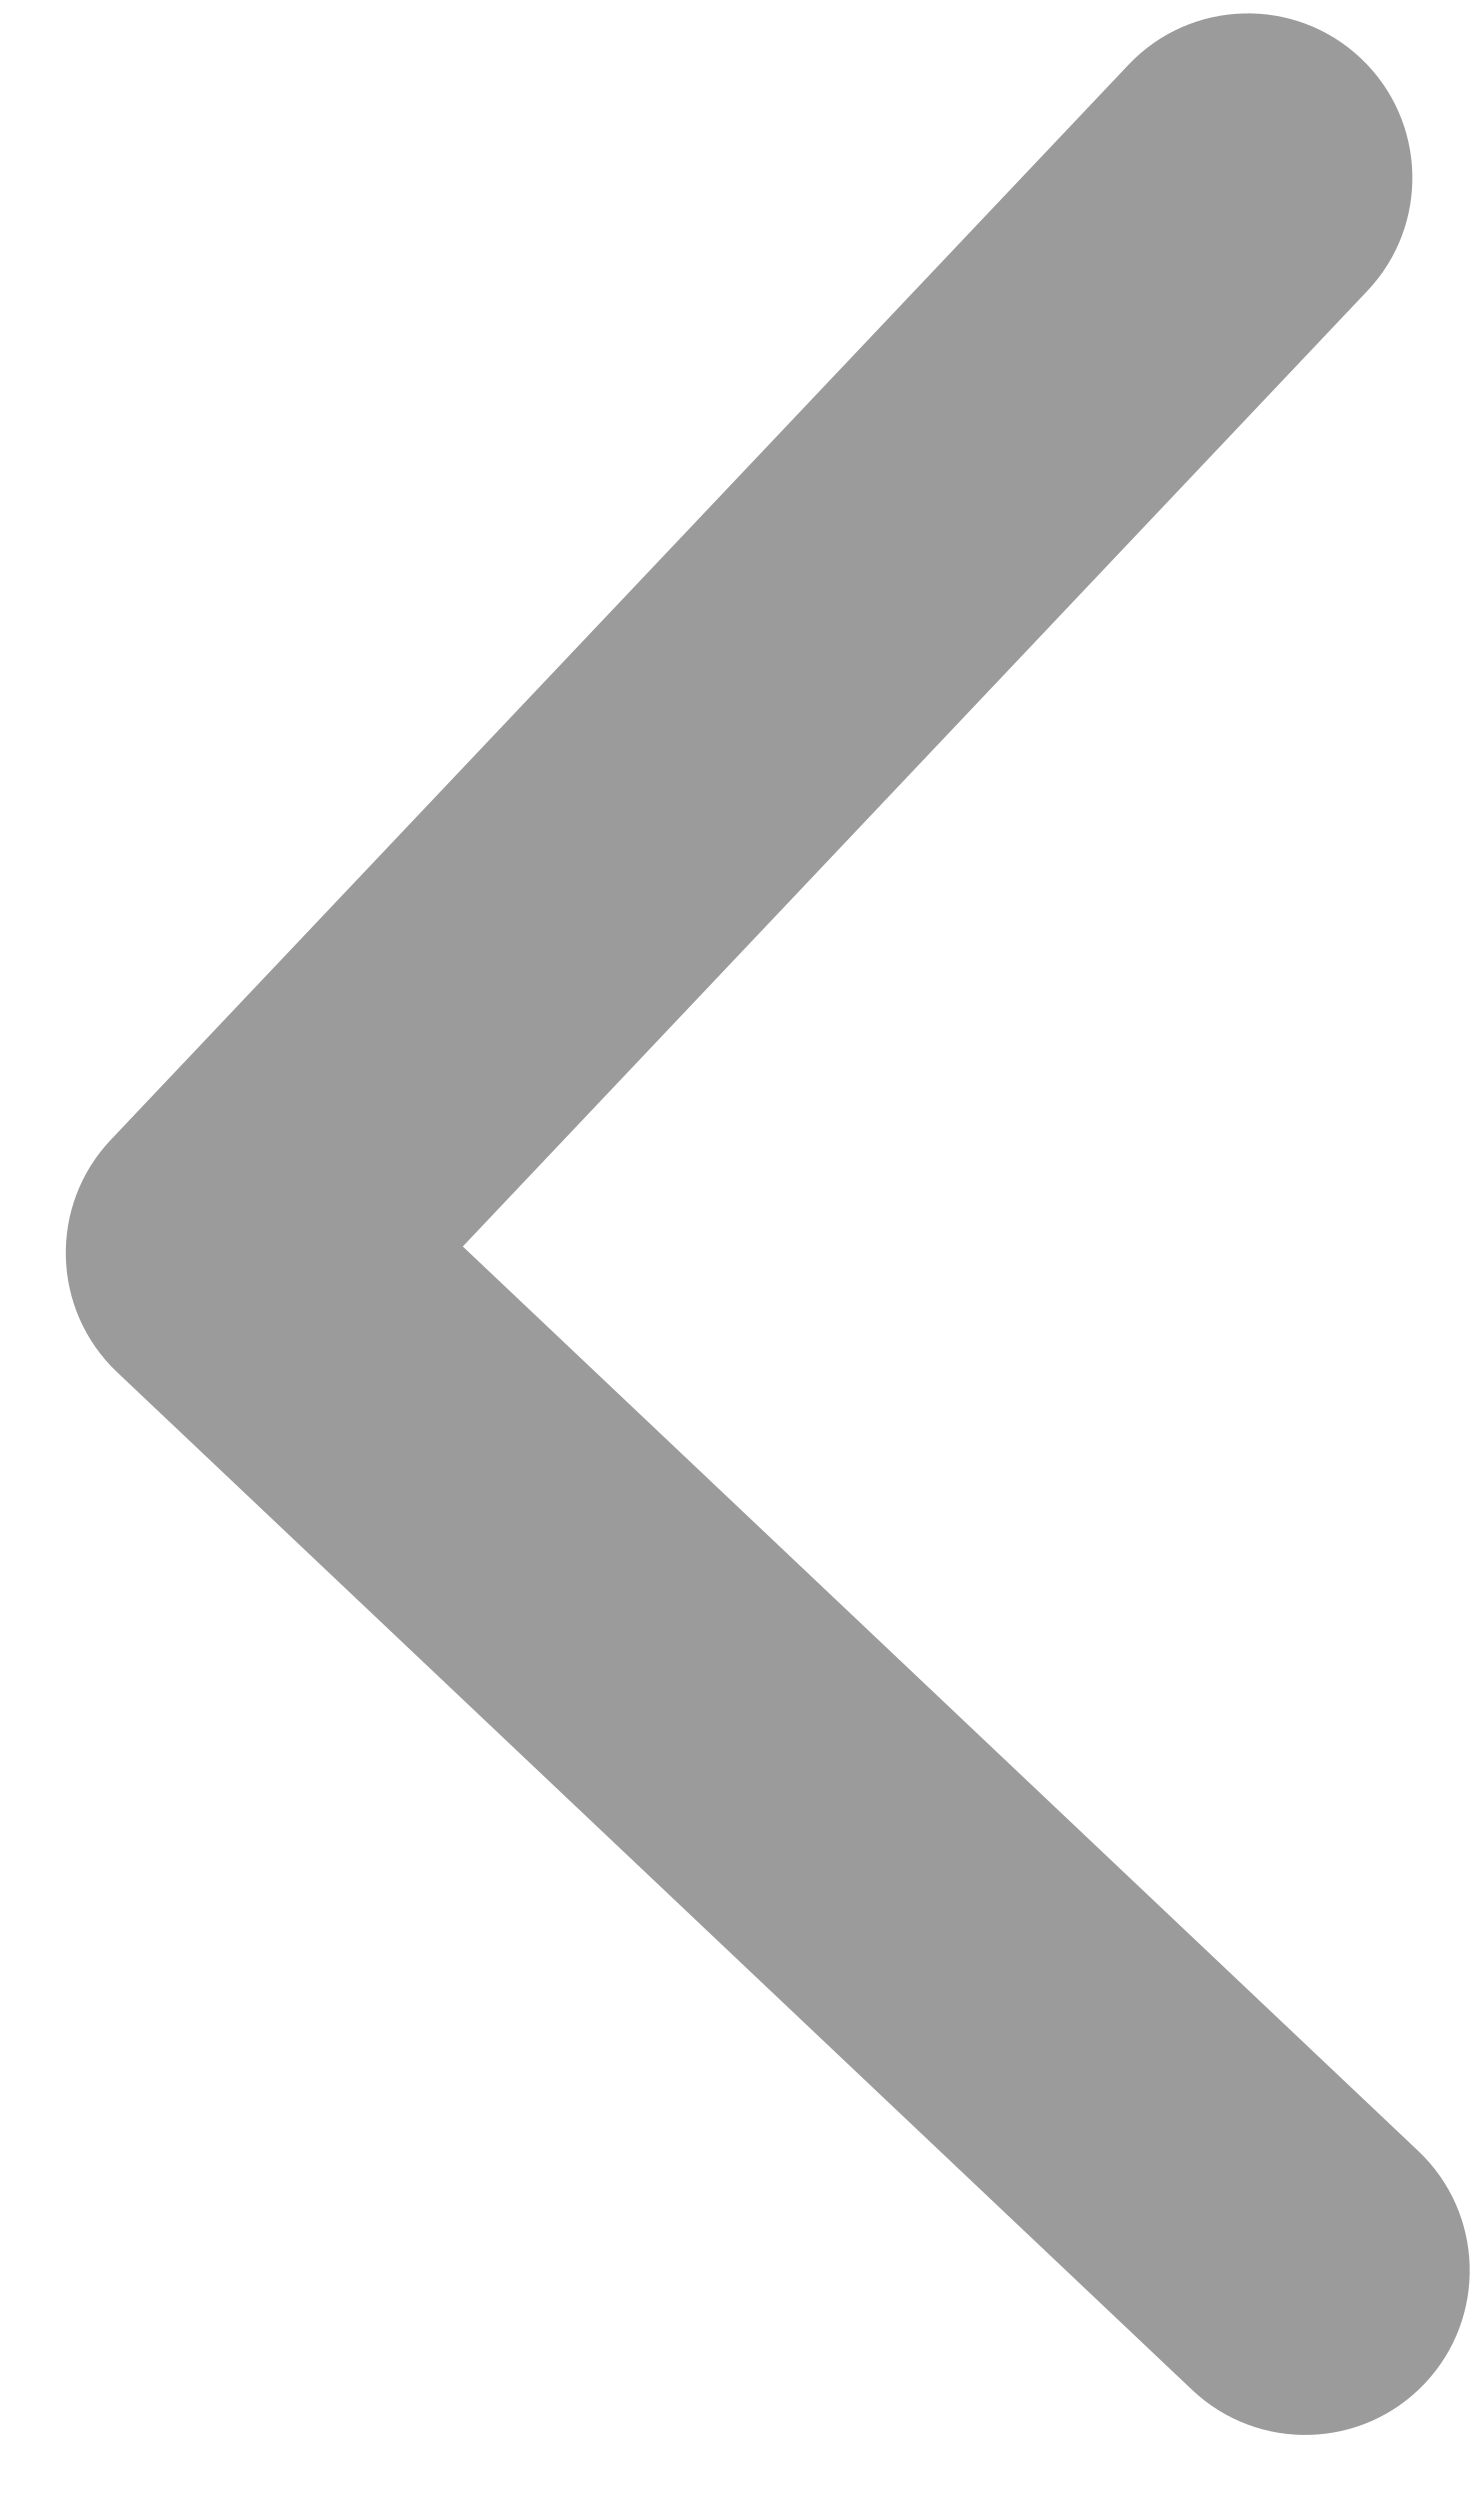
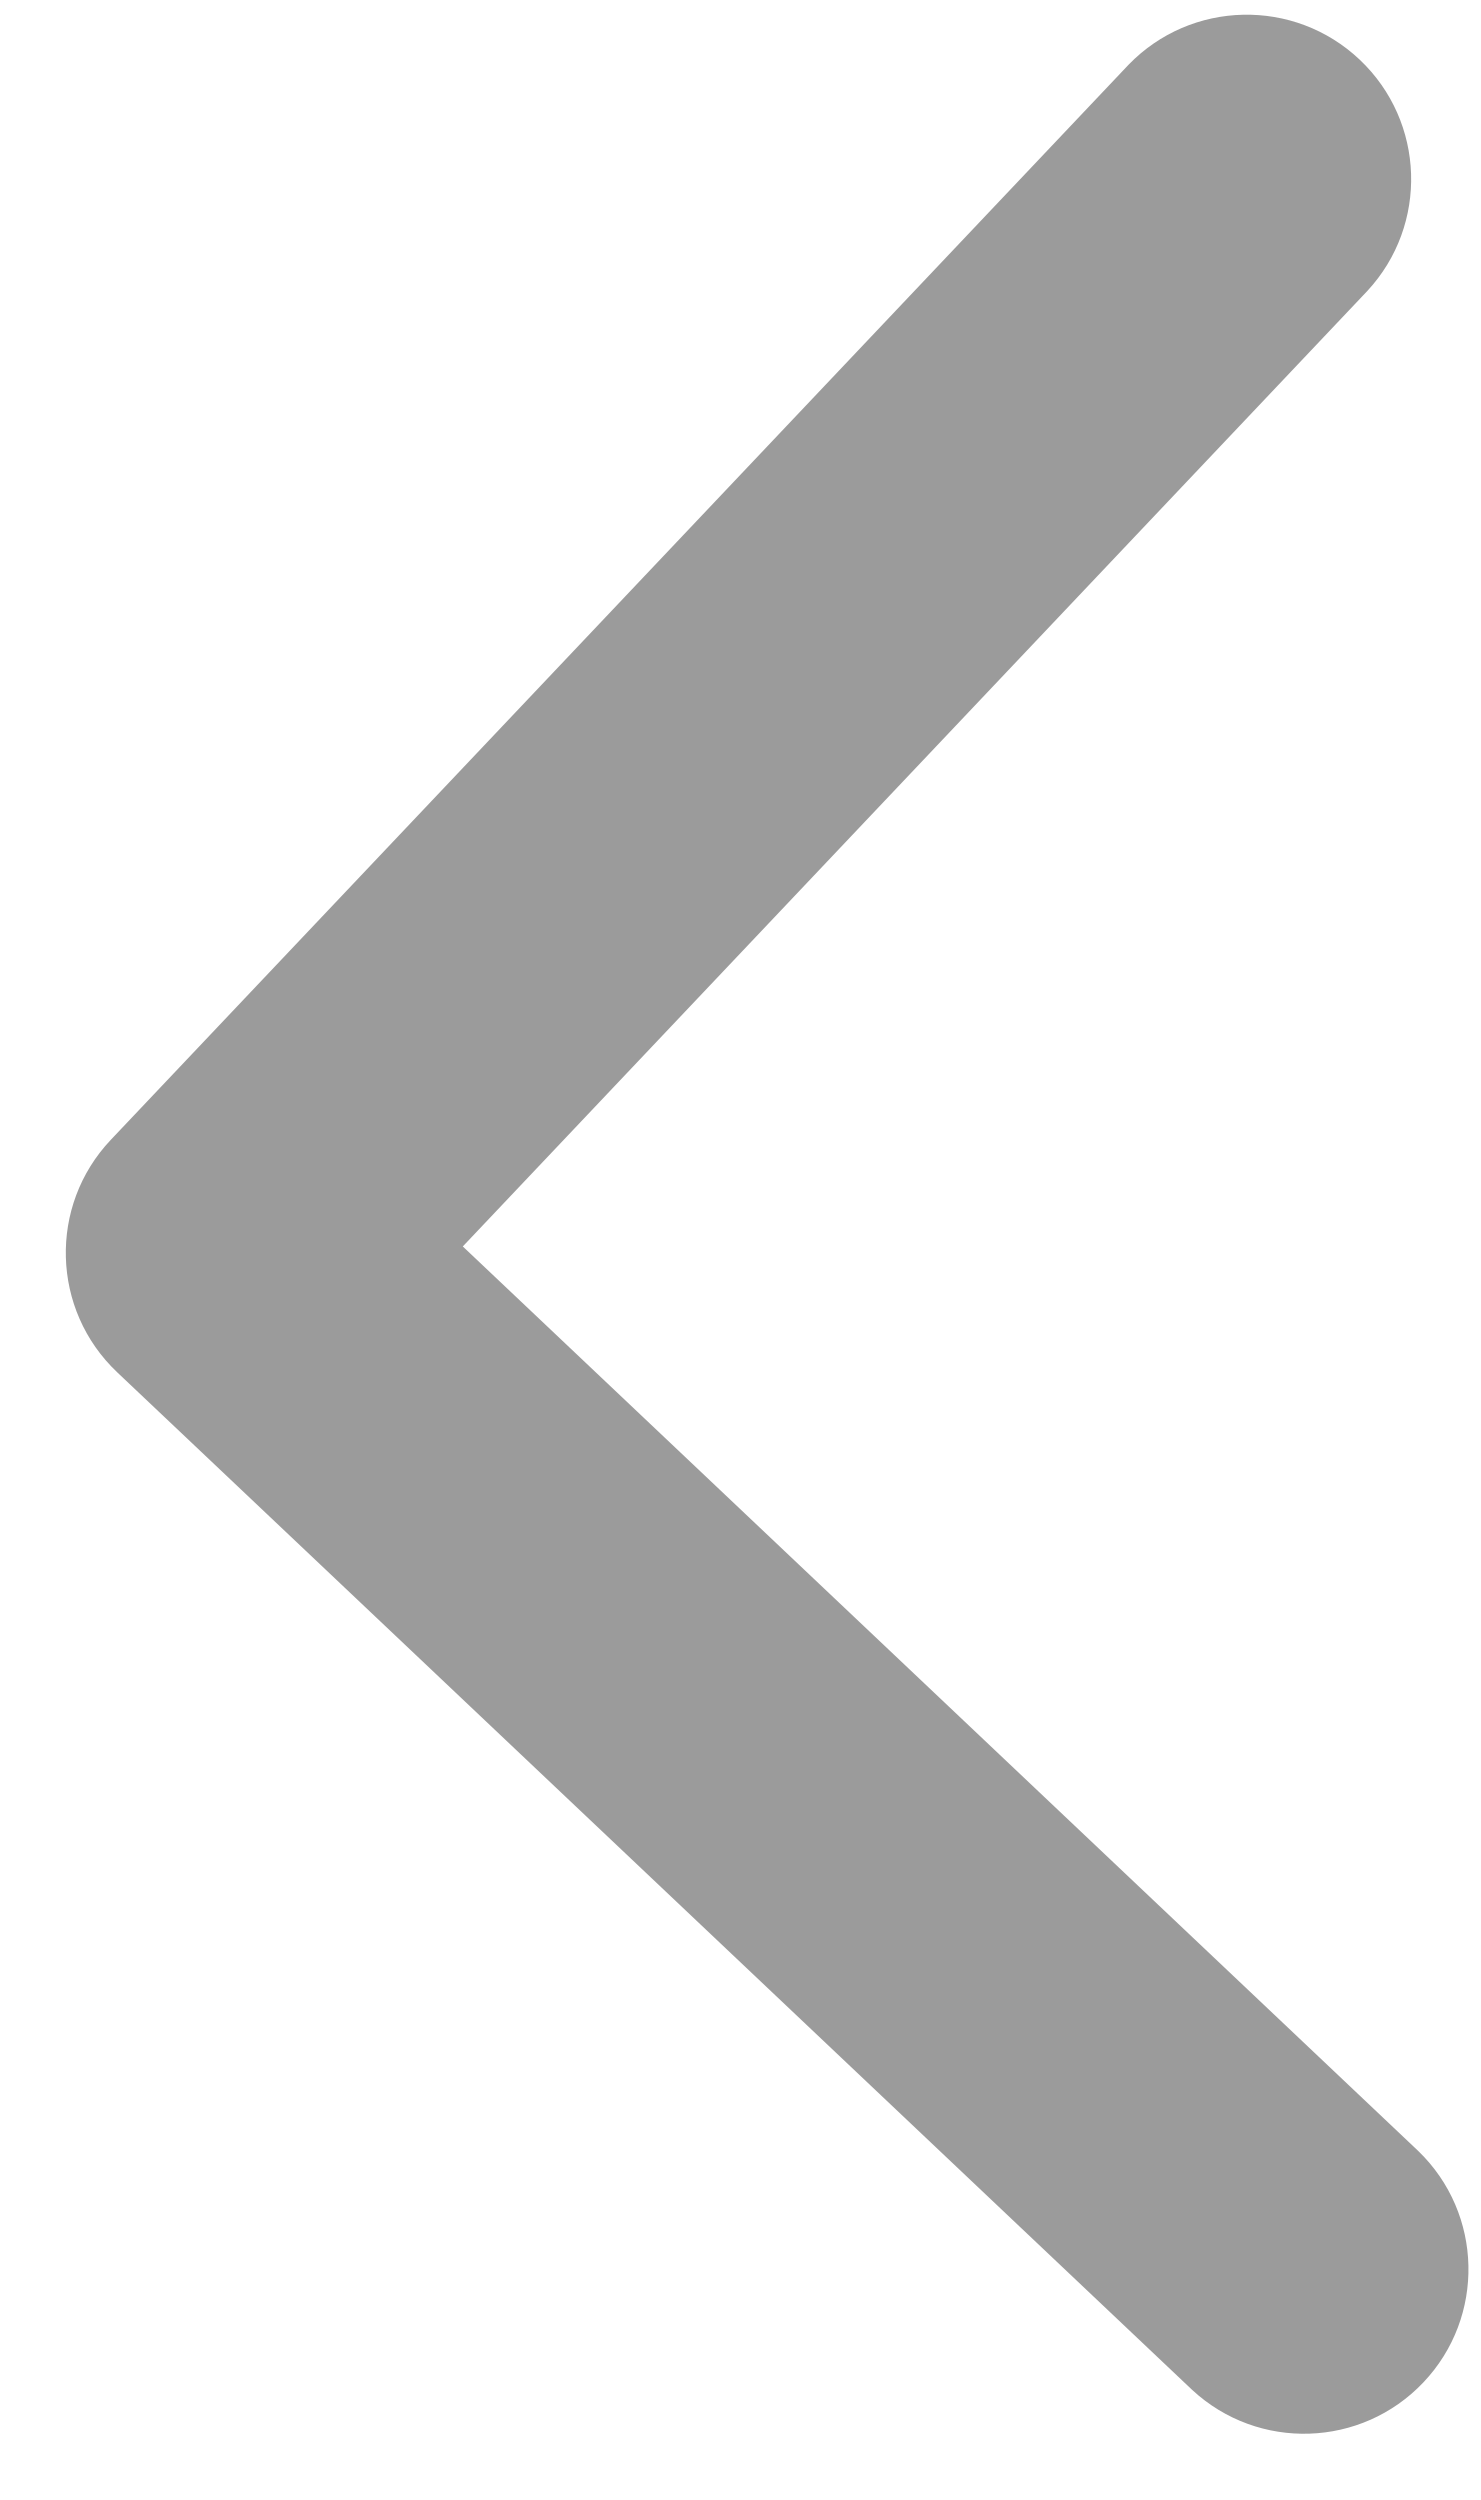
- <svg xmlns="http://www.w3.org/2000/svg" width="45" height="76" viewBox="0 0 45 76" fill="none">
-   <path d="M3.369 34.649C1.471 36.655 1.557 39.819 3.563 41.718L36.242 72.654C38.248 74.552 41.412 74.465 43.311 72.46C45.209 70.455 45.122 67.29 43.117 65.392L14.069 37.893L41.567 8.844C43.466 6.839 43.379 3.674 41.373 1.776C39.368 -0.122 36.203 -0.036 34.305 1.97L3.369 34.649ZM10.024 33.002L6.863 33.089L7.137 43.085L10.298 42.998L10.024 33.002Z" fill="#9B9B9B" />
+ <svg xmlns="http://www.w3.org/2000/svg" width="45" height="76" fill="none">
+   <path d="M3.369 34.65a5 5 0 00.194 7.068l32.68 30.936a5 5 0 006.874-7.262l-29.048-27.5L41.567 8.845a5 5 0 00-7.262-6.874L3.369 34.65zm6.655-1.648l-3.16.087.273 9.996 3.161-.087-.274-9.996z" fill="#9B9B9B" />
</svg>
